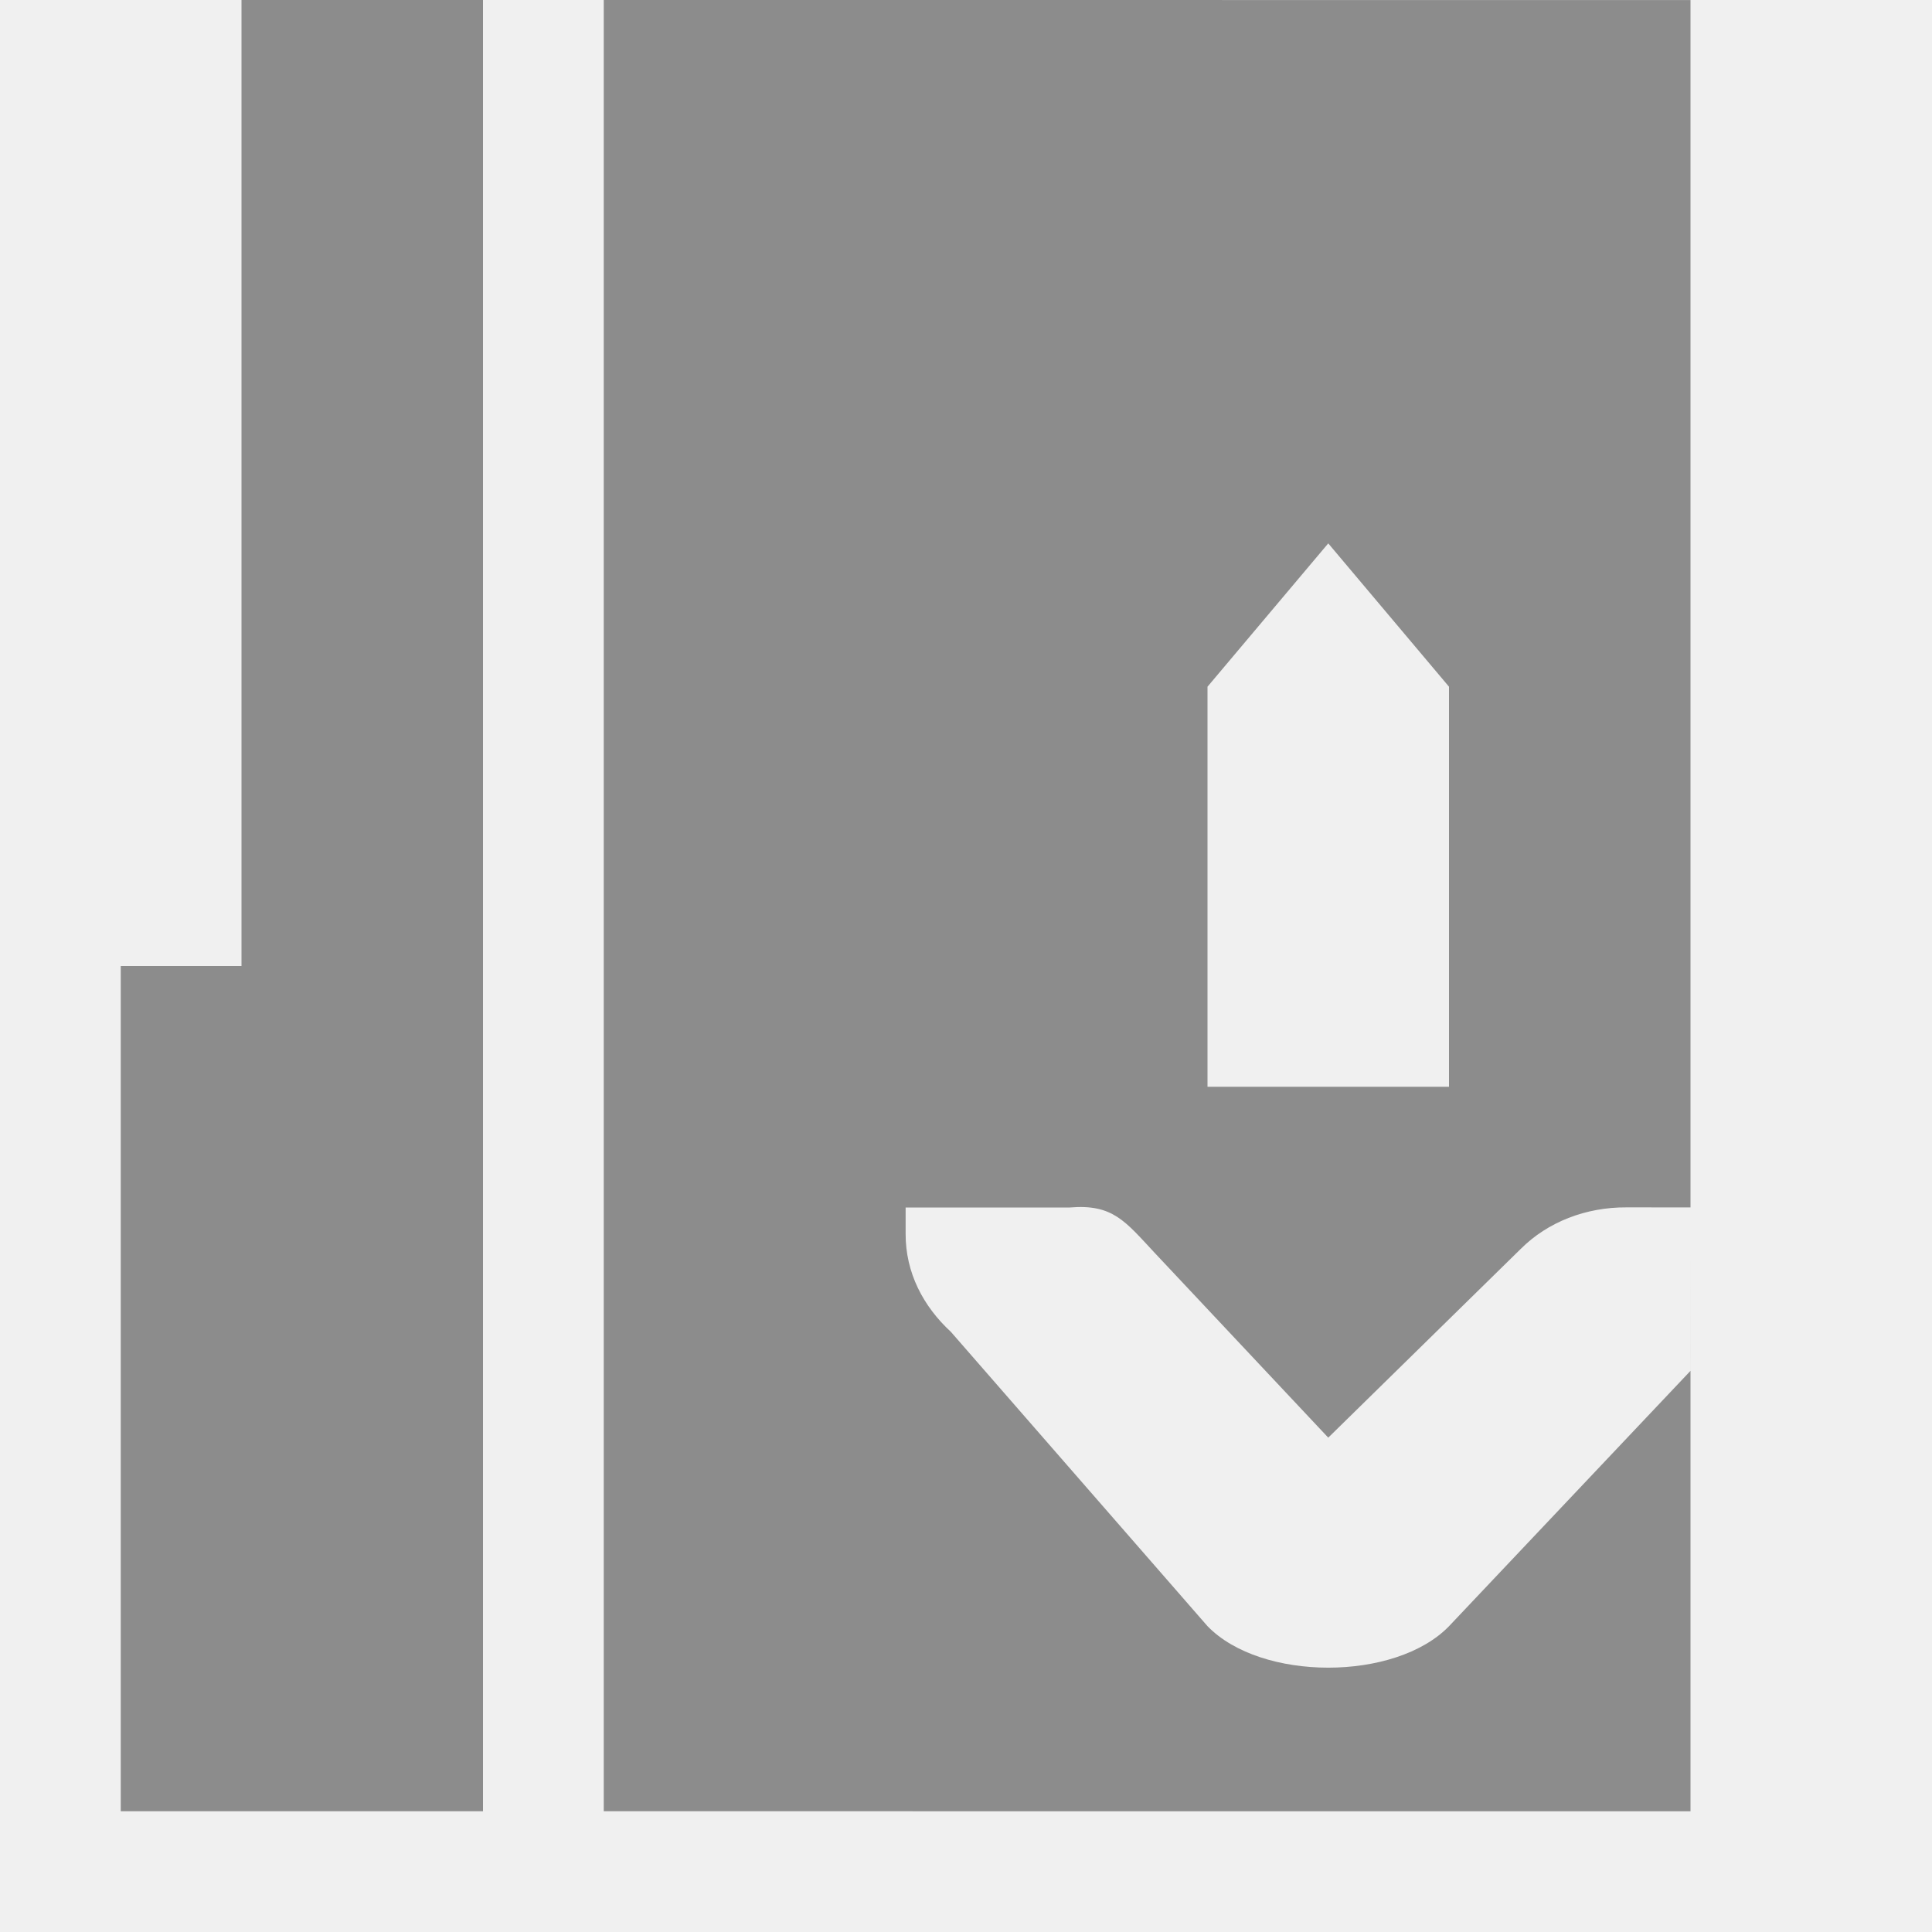
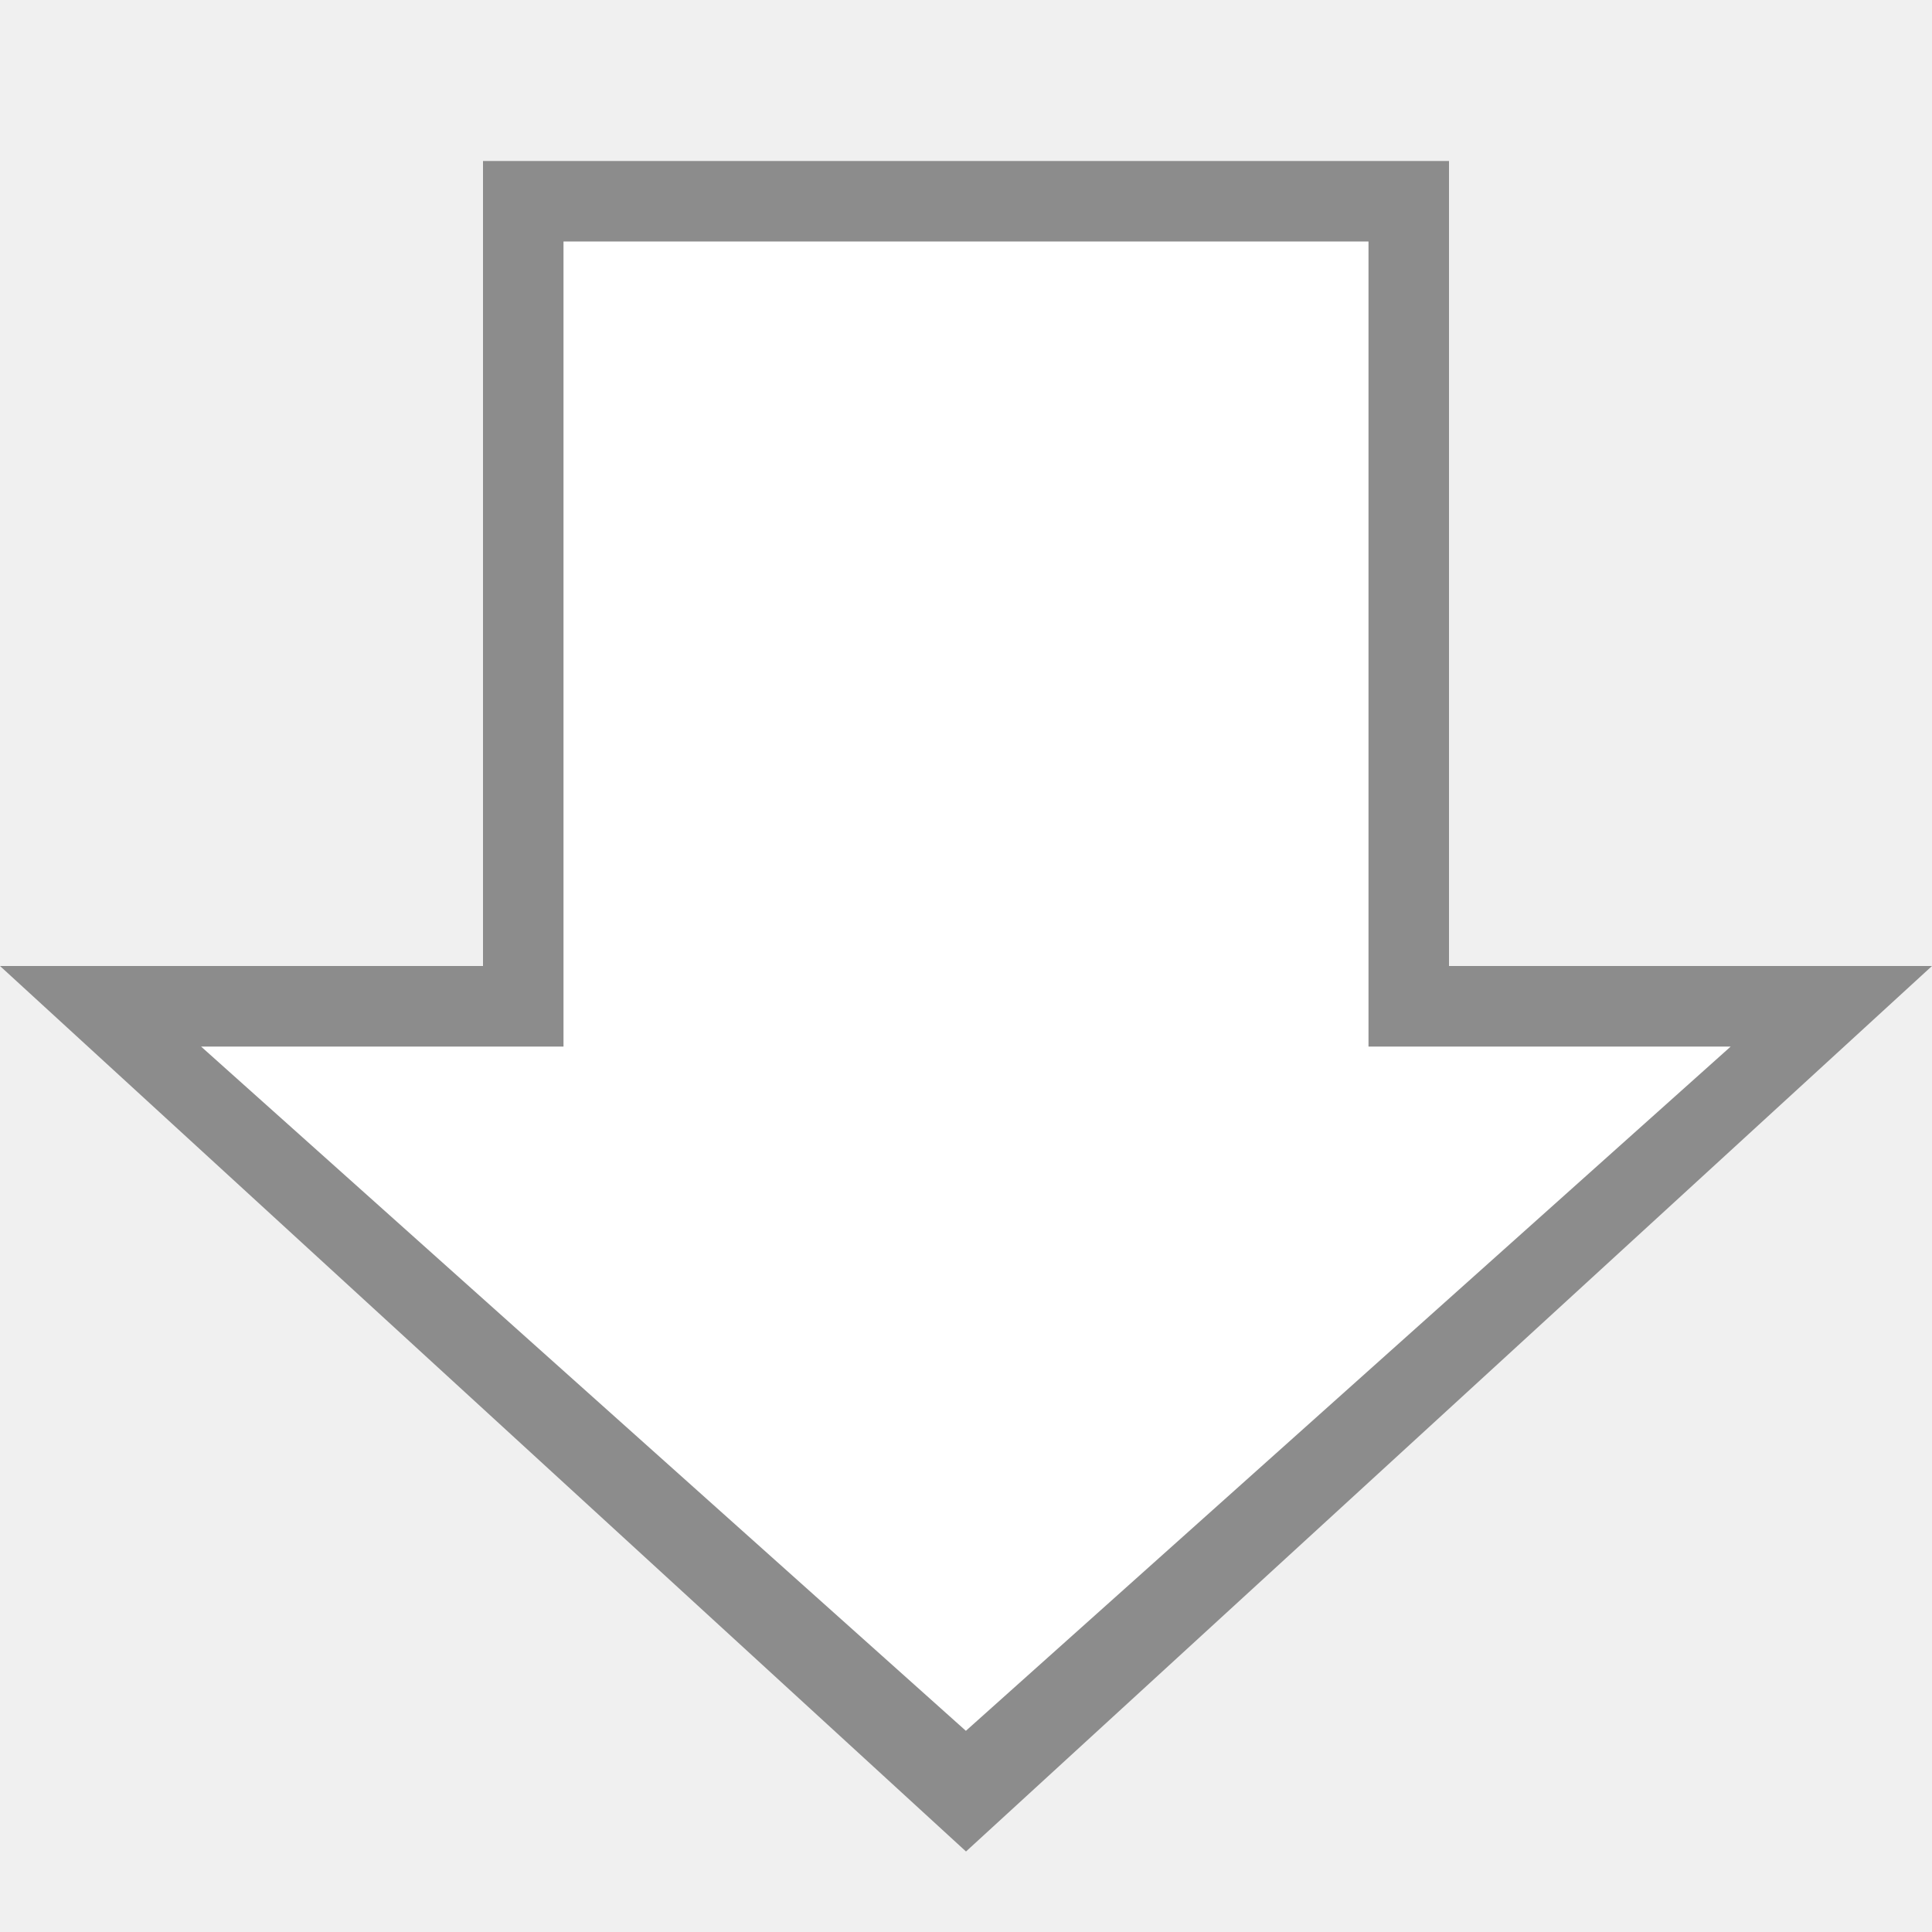
- <svg xmlns="http://www.w3.org/2000/svg" id="svg7384" height="16" width="16" version="1.1">
+ <svg xmlns="http://www.w3.org/2000/svg" id="svg7384" height="24" width="24" version="1.1">
  <defs id="defs10" />
-   <path style="fill:#8c8c8c;fill-opacity:1" d="m 5,-3e-6 0,15 9,3.8e-4 0,-15 z m 6,4.5 1,1.187 0,3.313 -2,0 0,-3.313 z m -3.5,5.5 1.359,0 c 0.357,-0.03 0.458,0.113 0.703,0.375 l 1.438,1.531 1.594,-1.563 c 0.224,-0.224 0.541,-0.346 0.875,-0.344 l 0.531,3.71e-4 0,0.218 2.62e-4,1.135 -2,2.115 c -0.444,0.458 -1.556,0.458 -2,0 L 7.875,11.03 C 7.646,10.819 7.499,10.54 7.5,10.218 Z" id="path8982" />
-   <path style="fill:#8c8c8c;fill-opacity:1;stroke:none" d="m 2,-3e-6 0,8 L 1,8 1,15 l 3,0 0,-15 z" id="rect3967" />
+   <path id="rect5149-5" style="color:#000000;fill:#8c8c8c;fill-opacity:1;enable-background:new" d="M 12,23 4.65e-7,12 l 6,0 0,-10 12,0 0,10 6,0 z" />
+   <rect style="fill:#ffffff;fill-opacity:1;stroke:none;stroke-width:2;stroke-miterlimit:4;stroke-dasharray:none;stroke-opacity:1" id="rect5499-1" width="10" height="12" x="7" y="-15" transform="scale(1,-1)" />
+   <path transform="matrix(3.709618,0,0,-1.835785,-17.21466,1927.053)" style="fill:#ffffff;fill-opacity:1;stroke:none;stroke-width:2;stroke-miterlimit:4;stroke-dasharray:none;stroke-opacity:1" d="m 10.436,1042.634 -5.122,0 2.561,-4.63 z" id="path5532-2" />
</svg>
